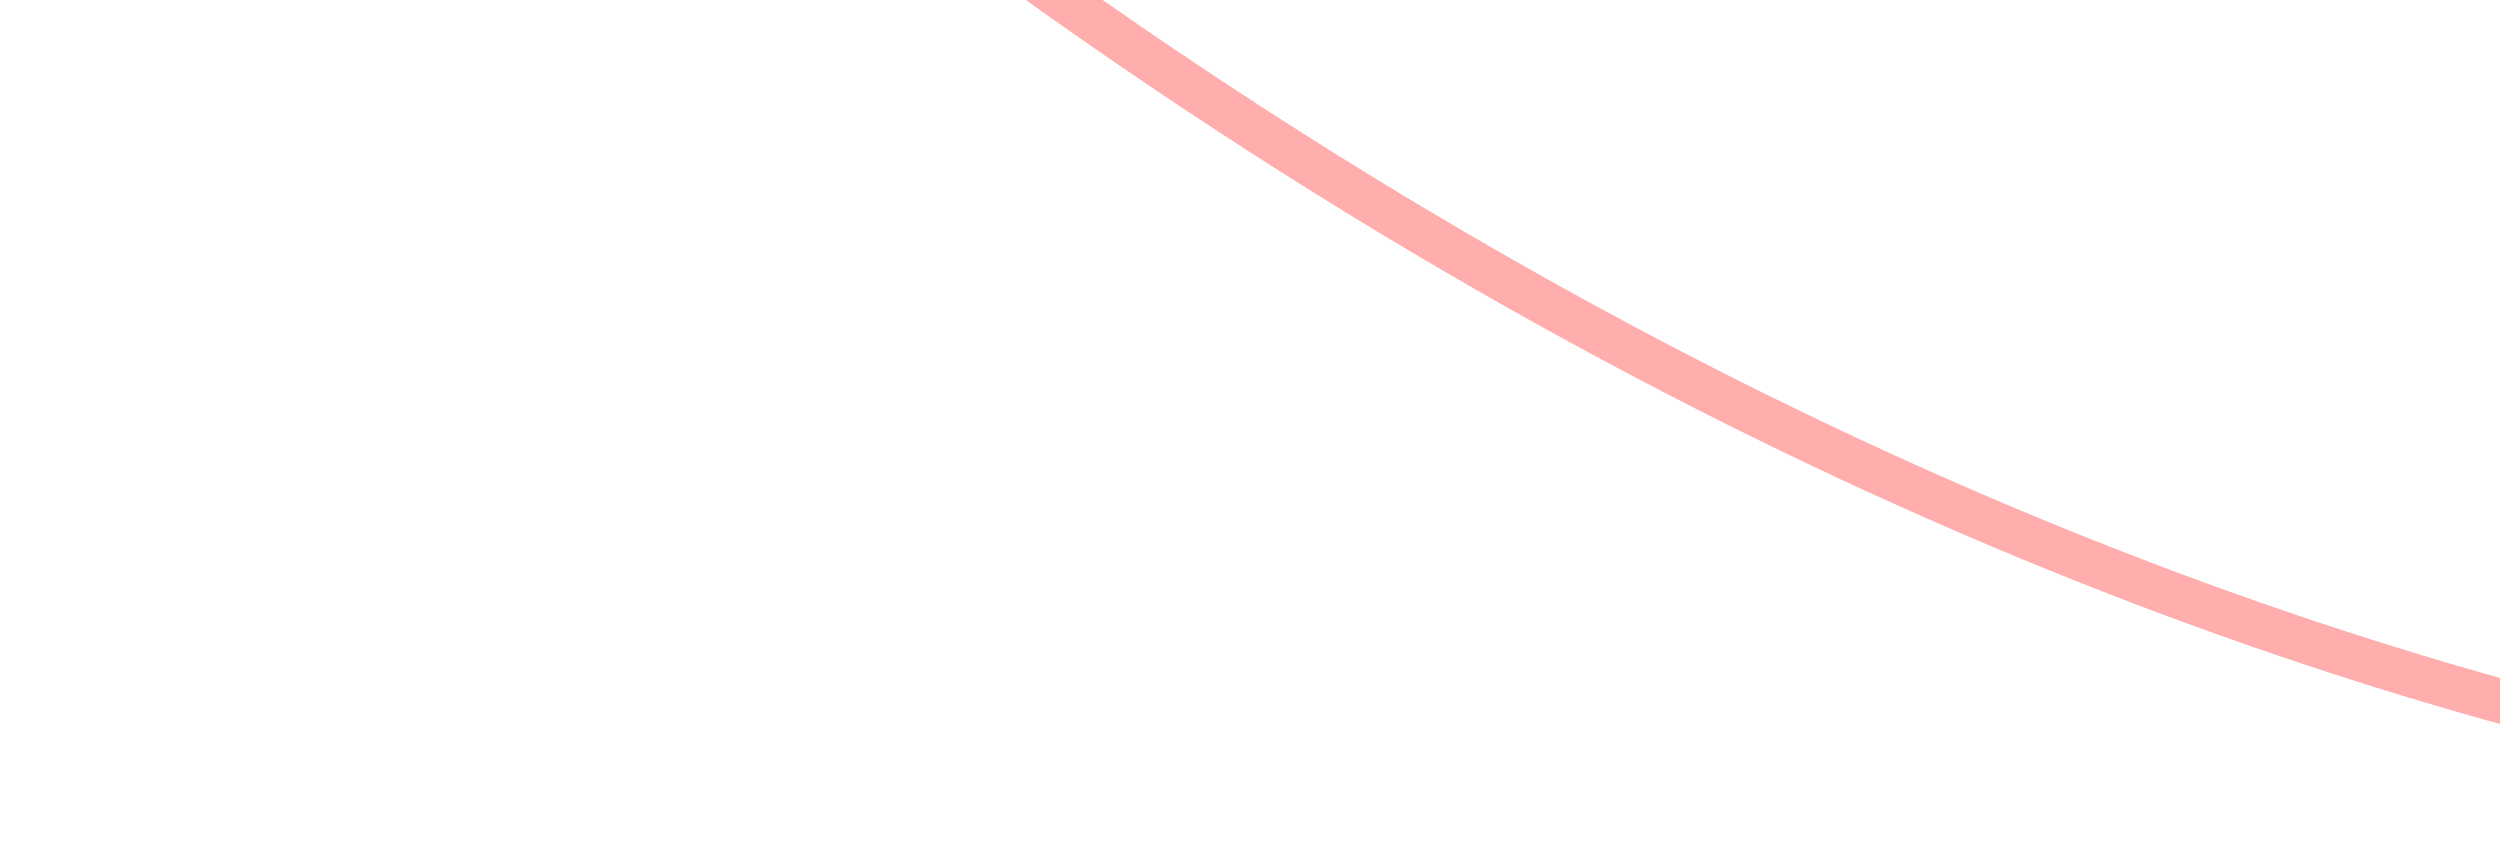
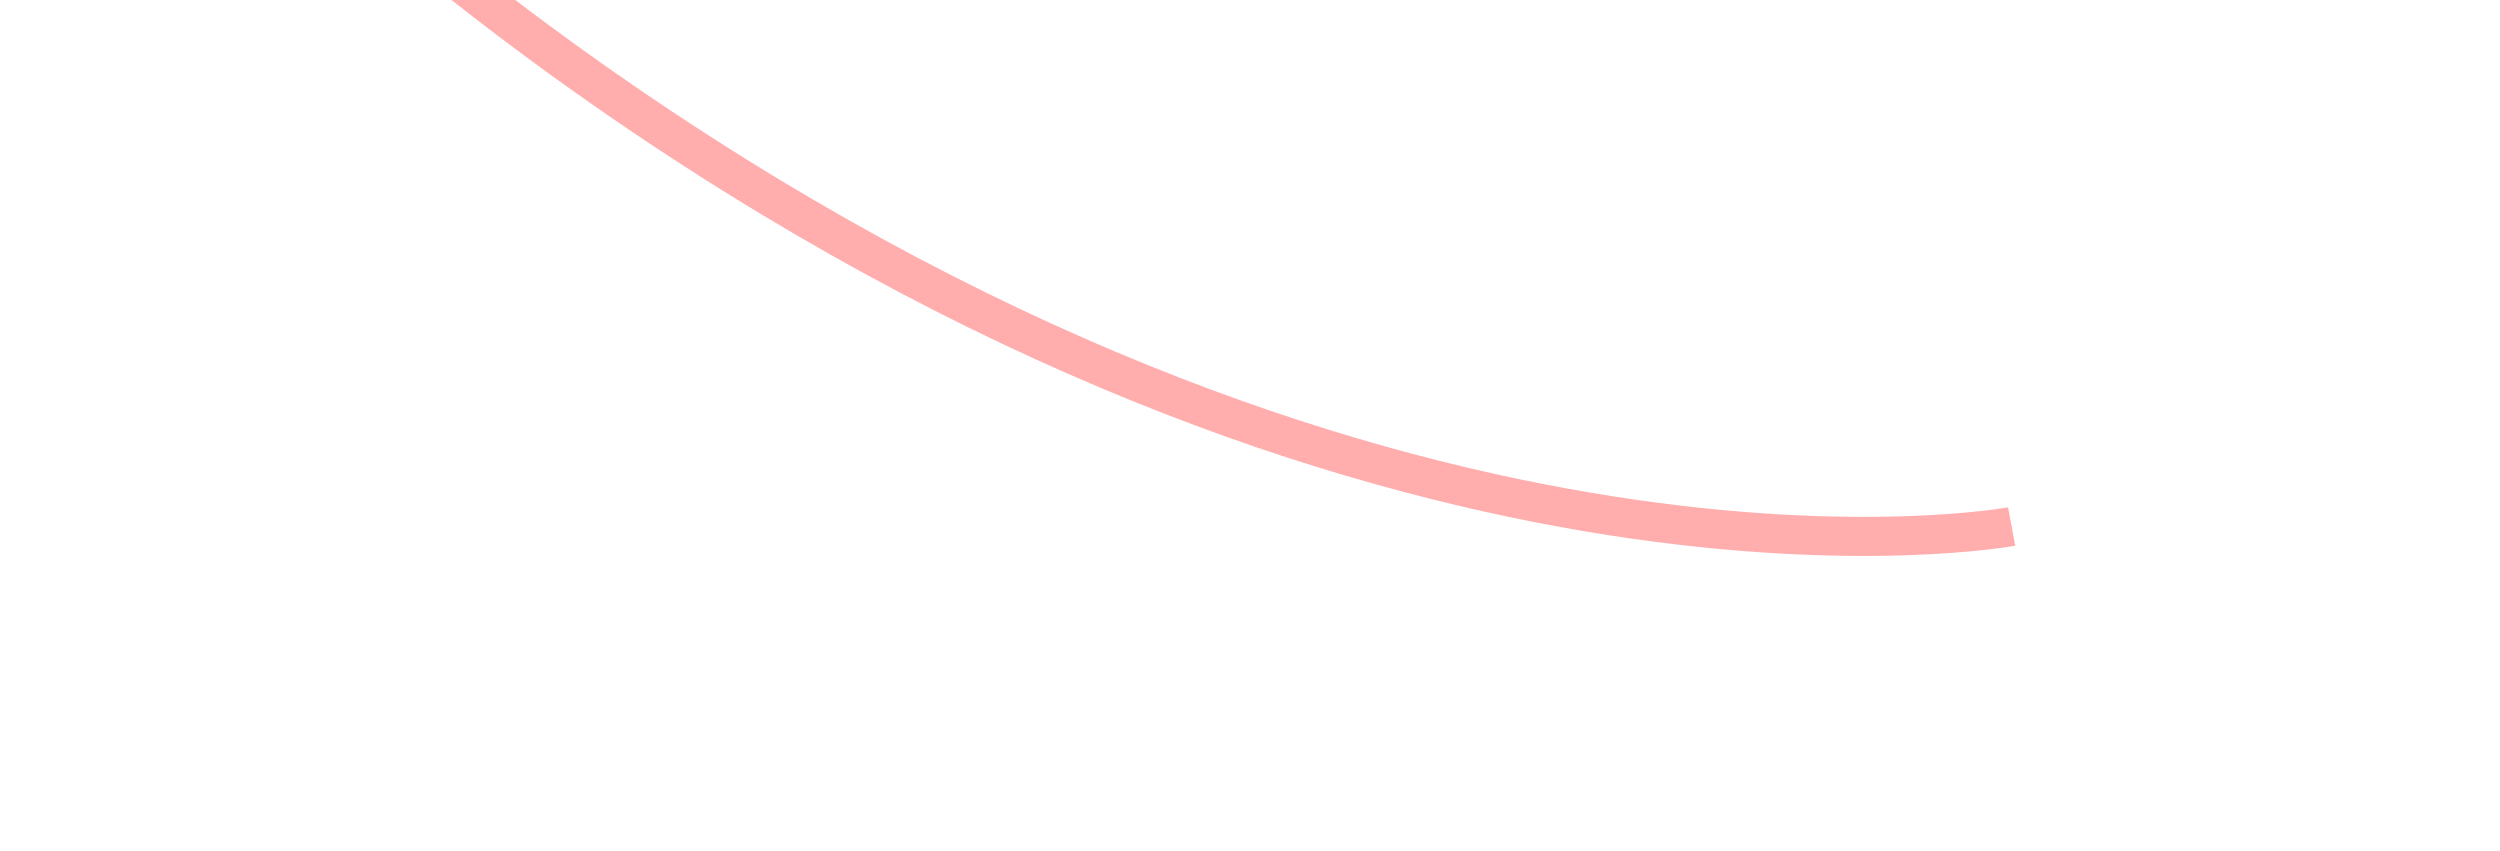
- <svg xmlns="http://www.w3.org/2000/svg" width="1240" height="422" viewBox="0 0 1240 422" fill="none">
-   <path d="M1802.43 401.604C1802.43 401.604 1260.22 502.65 559.242 21.897C-141.74 -458.857 -242.786 -1001.06 -242.786 -1001.06" stroke="#FFADAD" stroke-width="22" />
+ <svg xmlns="http://www.w3.org/2000/svg" width="1240" height="422" viewBox="0 0 2240 622" fill="none">
+   <path d="M1802.43 401.604C1802.43 401.604 1260.22 502.65 559.242 21.897C-141.74 -458.857 -242.786 -1001.06 -242.786 -1001.06" stroke="#FFADAD" stroke-width="35" />
</svg>
